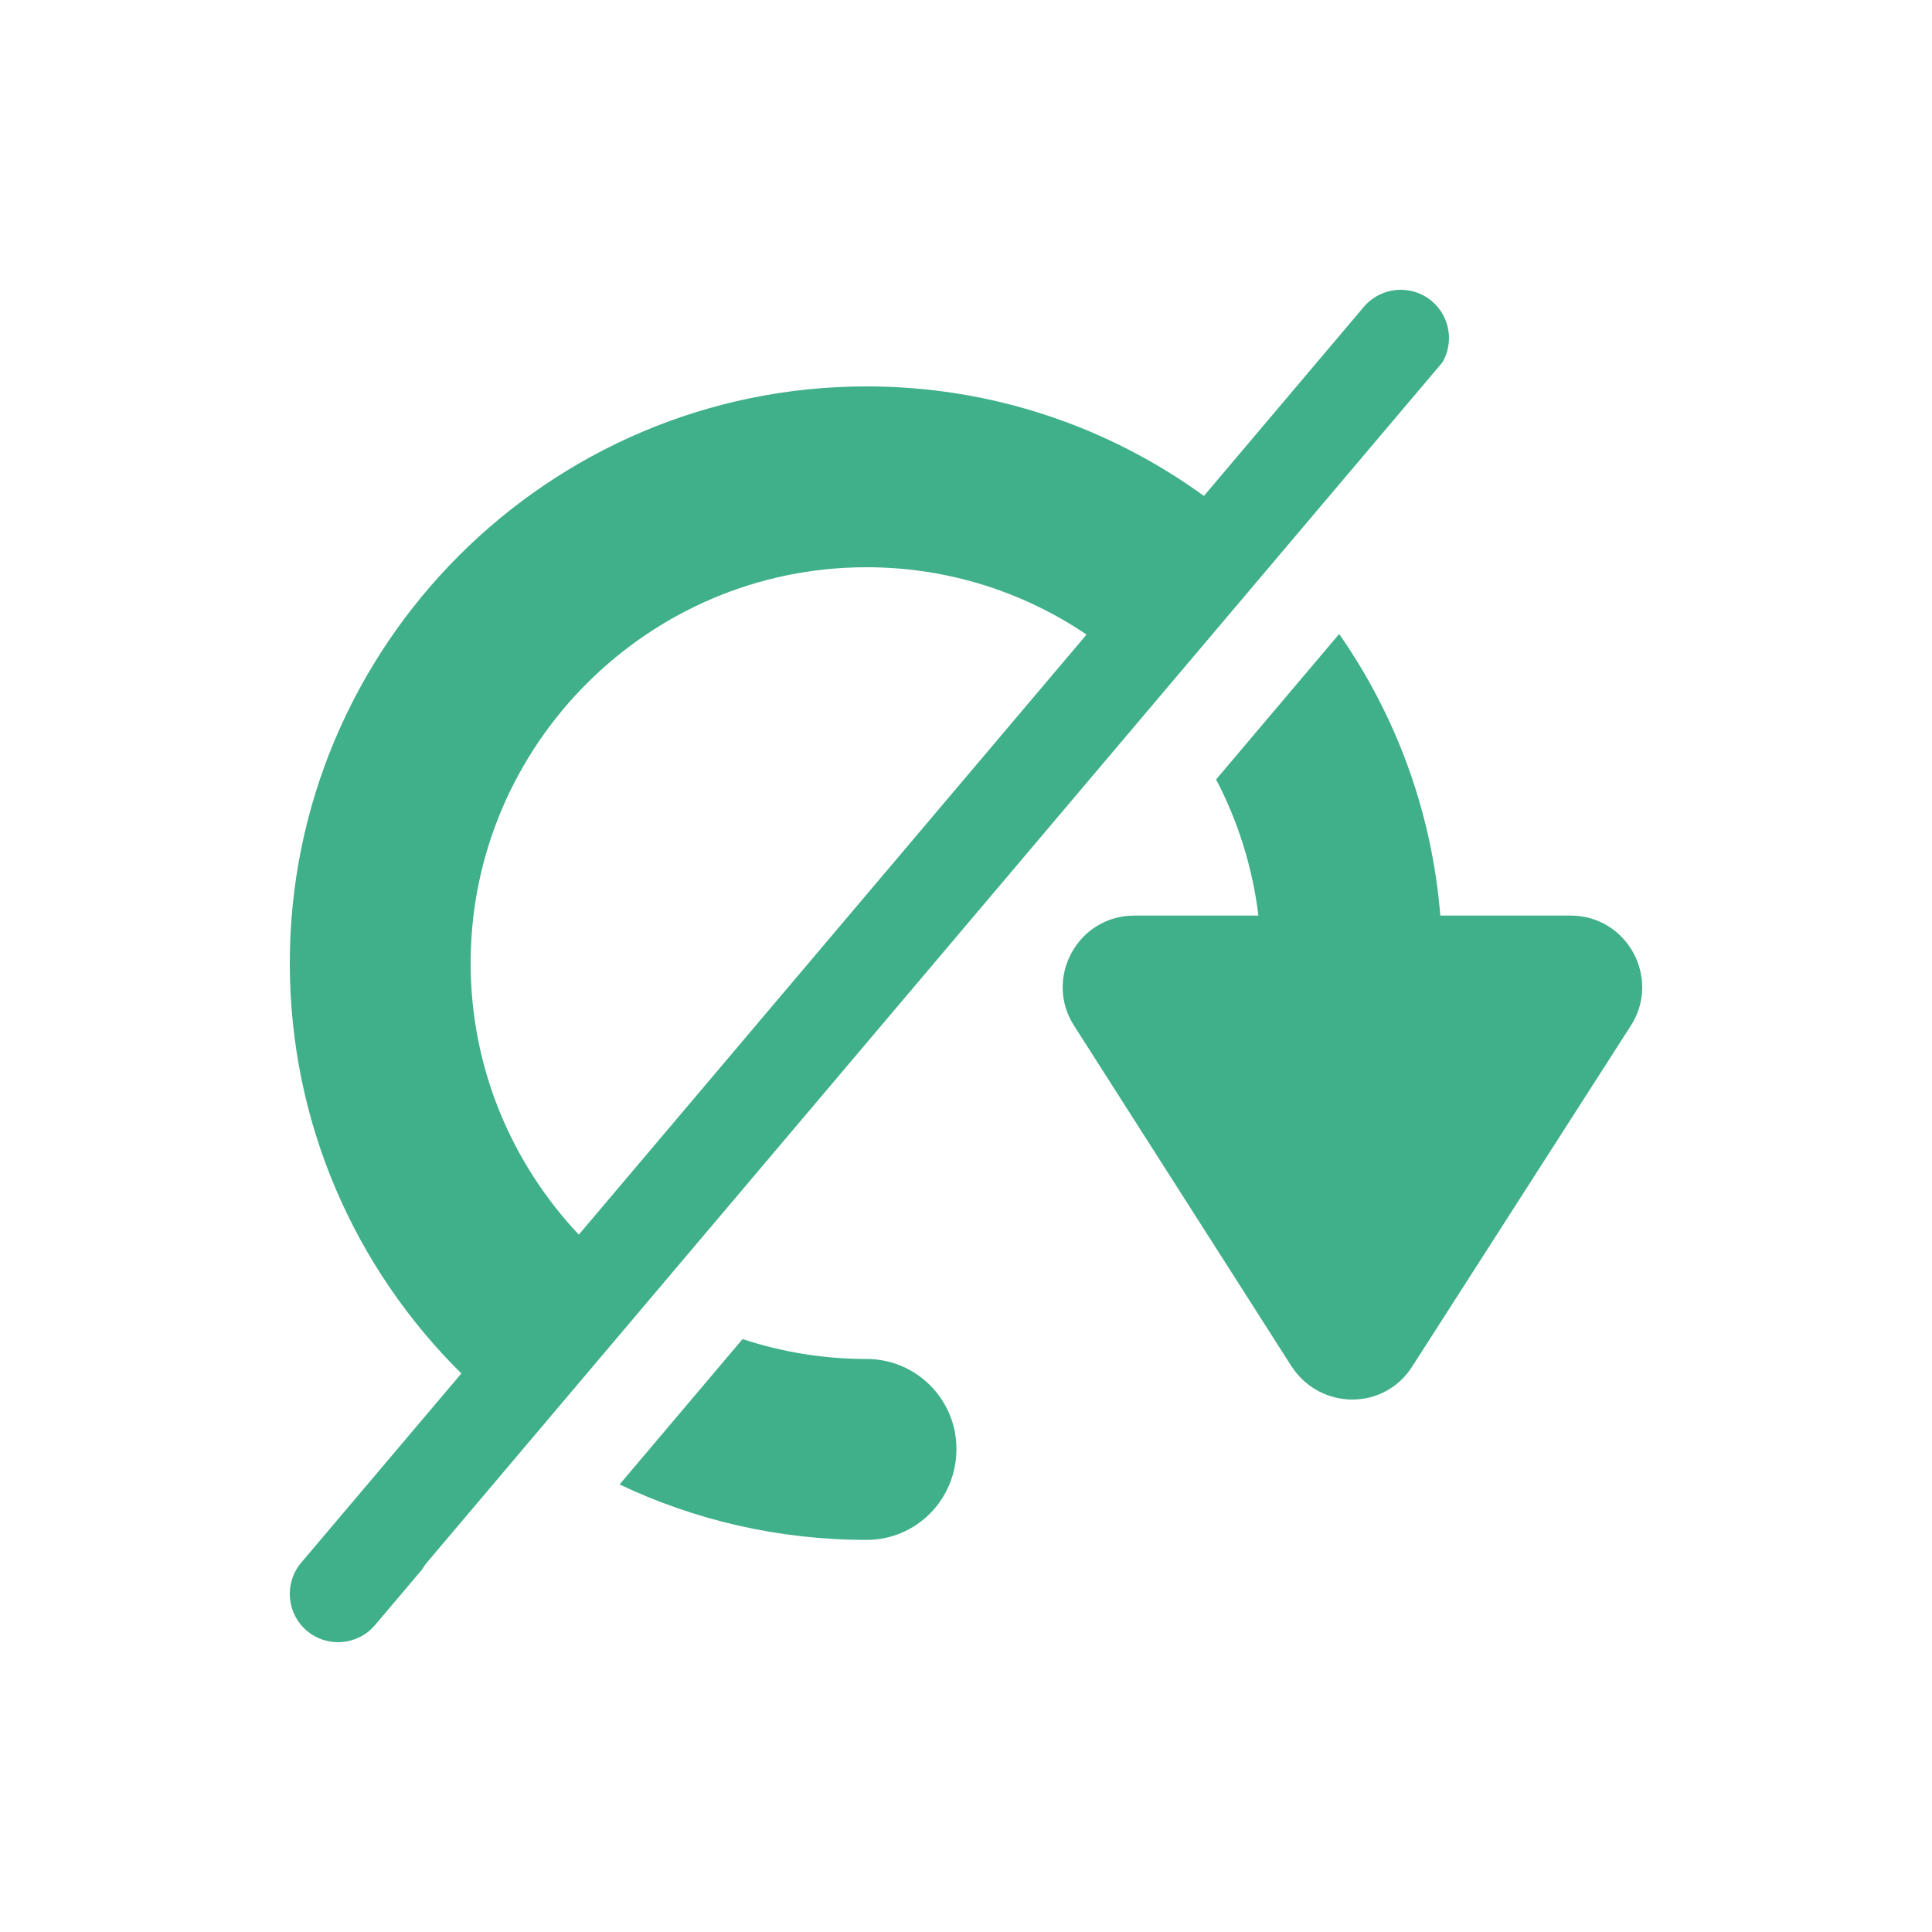
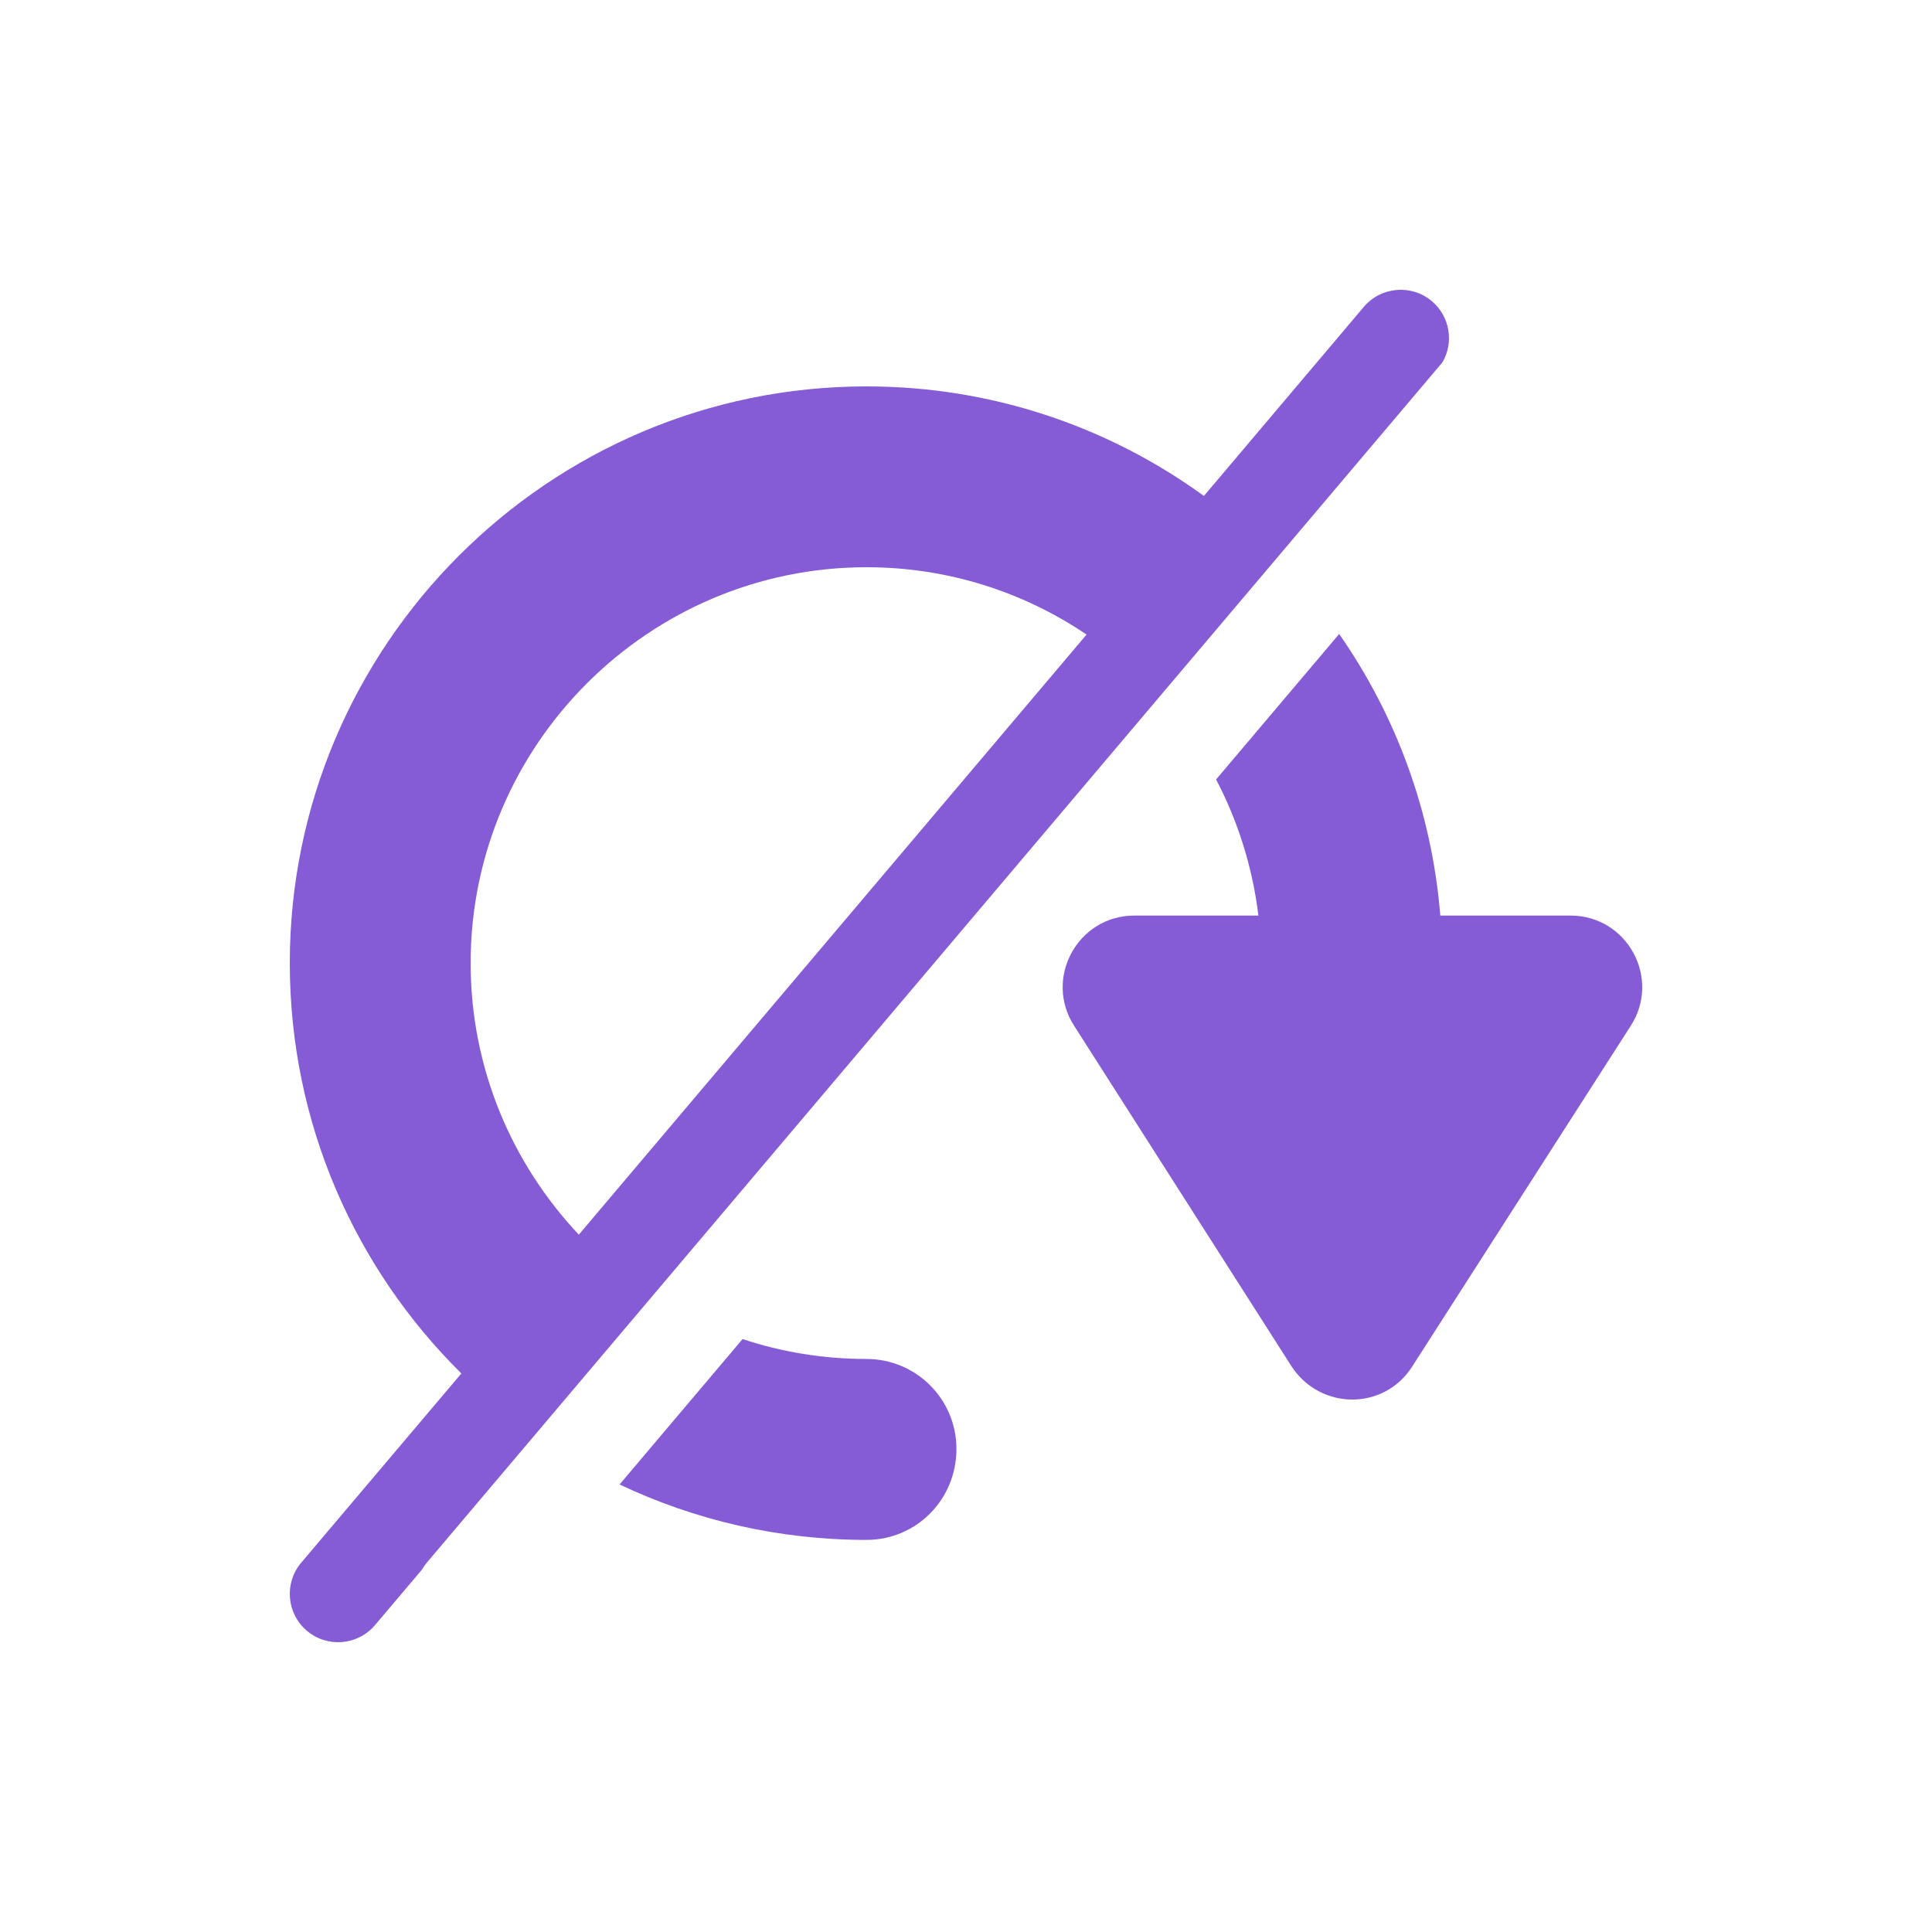
<svg xmlns="http://www.w3.org/2000/svg" width="20px" height="20px" viewBox="0 0 20 20" version="1.1">
  <defs />
  <g id="dont-rotate-active" stroke="none" stroke-width="1" fill="none" fill-rule="evenodd">
-     <path d="M12.589,8.069 L13.863,6.563 C14.449,7.403 14.823,8.401 14.91,9.478 L16.258,9.478 C16.847,9.478 17.2,10.131 16.879,10.623 L14.621,14.143 C14.332,14.603 13.669,14.603 13.369,14.143 L11.122,10.623 C10.801,10.131 11.154,9.478 11.743,9.478 L13.027,9.478 C12.966,8.975 12.814,8.499 12.589,8.069 Z M14.932,3.751 L4.418,16.177 C4.399,16.2 4.382,16.224 4.368,16.249 L3.882,16.823 C3.703,17.034 3.388,17.06 3.177,16.882 C2.966,16.703 2.94,16.388 3.118,16.177 L4.776,14.218 C3.68,13.135 3,11.632 3,9.97 C3,6.686 5.675,4 8.97,4 C10.274,4 11.481,4.421 12.463,5.134 L14.118,3.177 C14.297,2.966 14.612,2.94 14.823,3.118 C15.011,3.277 15.052,3.546 14.932,3.751 Z M6.414,15.367 L7.687,13.862 C8.091,13.996 8.523,14.068 8.97,14.068 C9.485,14.068 9.901,14.485 9.901,14.999 C9.901,15.524 9.485,15.941 8.97,15.941 C8.056,15.941 7.189,15.735 6.414,15.367 Z M11.248,6.569 C10.597,6.129 9.814,5.872 8.97,5.872 C6.714,5.872 4.872,7.713 4.872,9.97 C4.872,11.057 5.299,12.046 5.992,12.781 L11.248,6.569 Z" id="Combined-Shape" fill="#3FB08A" />
+     <path d="M12.589,8.069 L13.863,6.563 C14.449,7.403 14.823,8.401 14.91,9.478 L16.258,9.478 C16.847,9.478 17.2,10.131 16.879,10.623 L14.621,14.143 C14.332,14.603 13.669,14.603 13.369,14.143 L11.122,10.623 C10.801,10.131 11.154,9.478 11.743,9.478 L13.027,9.478 C12.966,8.975 12.814,8.499 12.589,8.069 Z M14.932,3.751 L4.418,16.177 C4.399,16.2 4.382,16.224 4.368,16.249 L3.882,16.823 C3.703,17.034 3.388,17.06 3.177,16.882 C2.966,16.703 2.94,16.388 3.118,16.177 L4.776,14.218 C3.68,13.135 3,11.632 3,9.97 C3,6.686 5.675,4 8.97,4 C10.274,4 11.481,4.421 12.463,5.134 L14.118,3.177 C14.297,2.966 14.612,2.94 14.823,3.118 C15.011,3.277 15.052,3.546 14.932,3.751 Z M6.414,15.367 L7.687,13.862 C8.091,13.996 8.523,14.068 8.97,14.068 C9.485,14.068 9.901,14.485 9.901,14.999 C9.901,15.524 9.485,15.941 8.97,15.941 C8.056,15.941 7.189,15.735 6.414,15.367 Z M11.248,6.569 C10.597,6.129 9.814,5.872 8.97,5.872 C6.714,5.872 4.872,7.713 4.872,9.97 C4.872,11.057 5.299,12.046 5.992,12.781 L11.248,6.569 Z" id="Combined-Shape" fill="#855CD6" />
  </g>
</svg>
